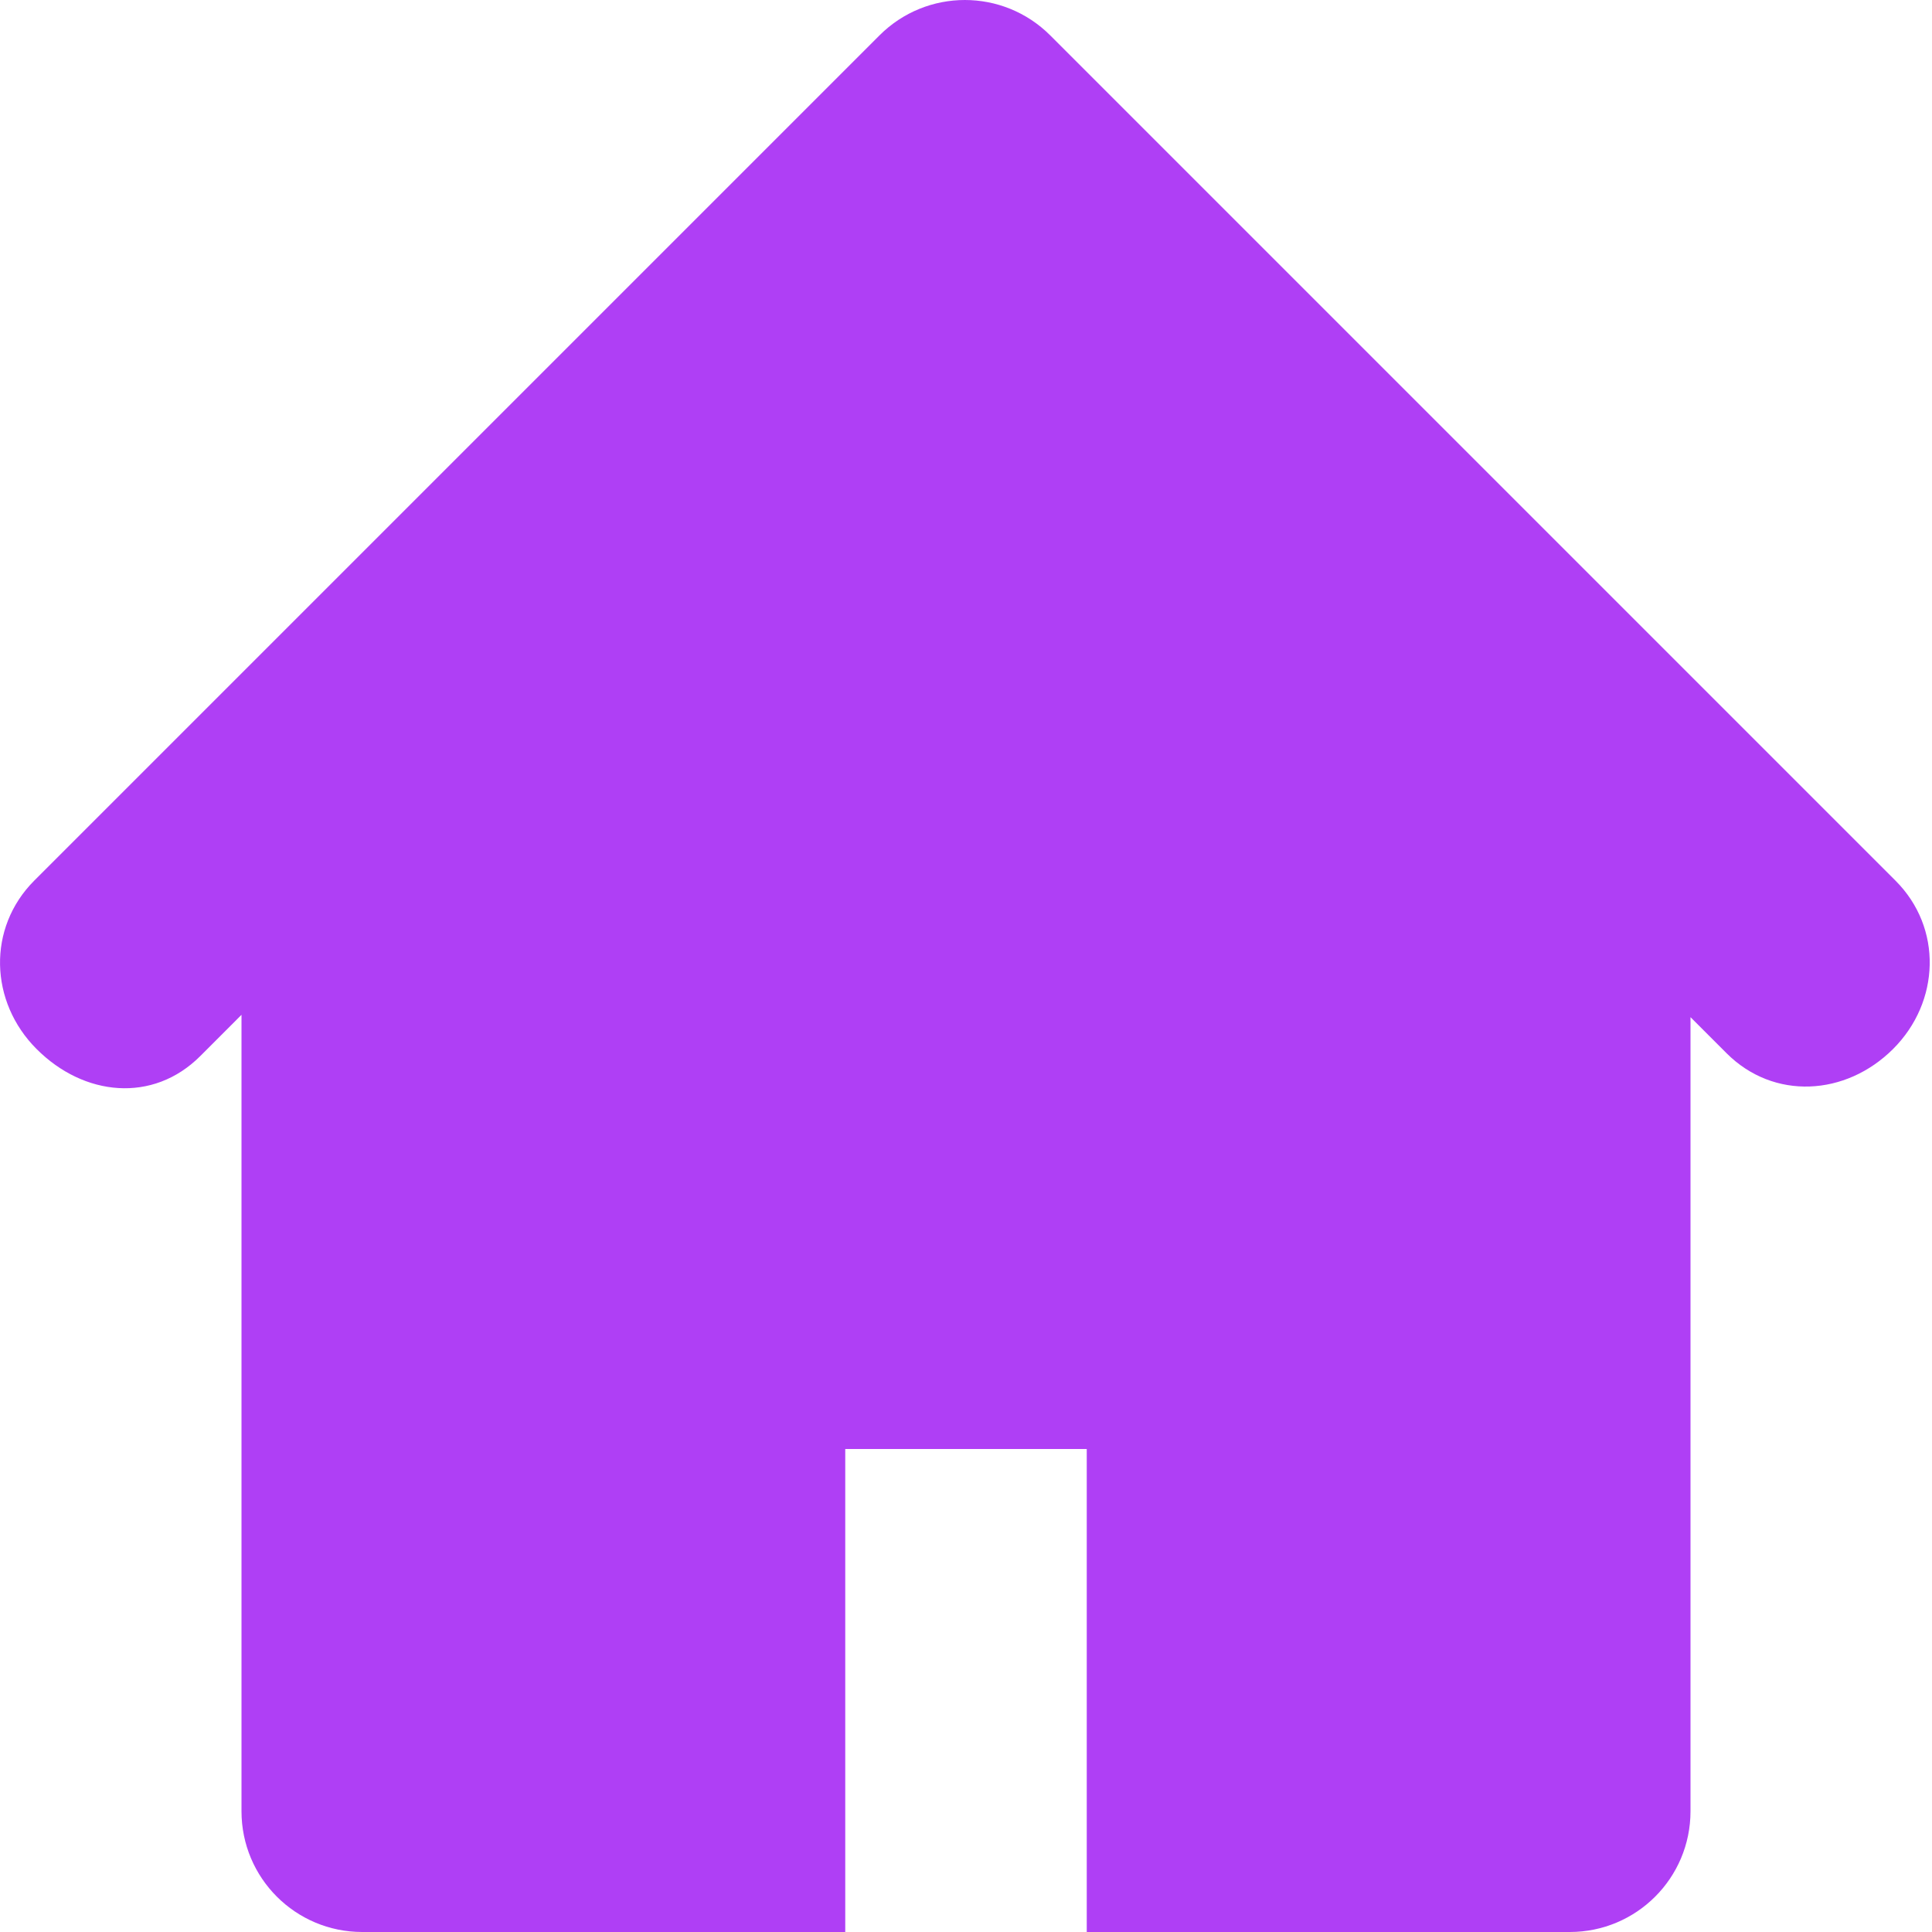
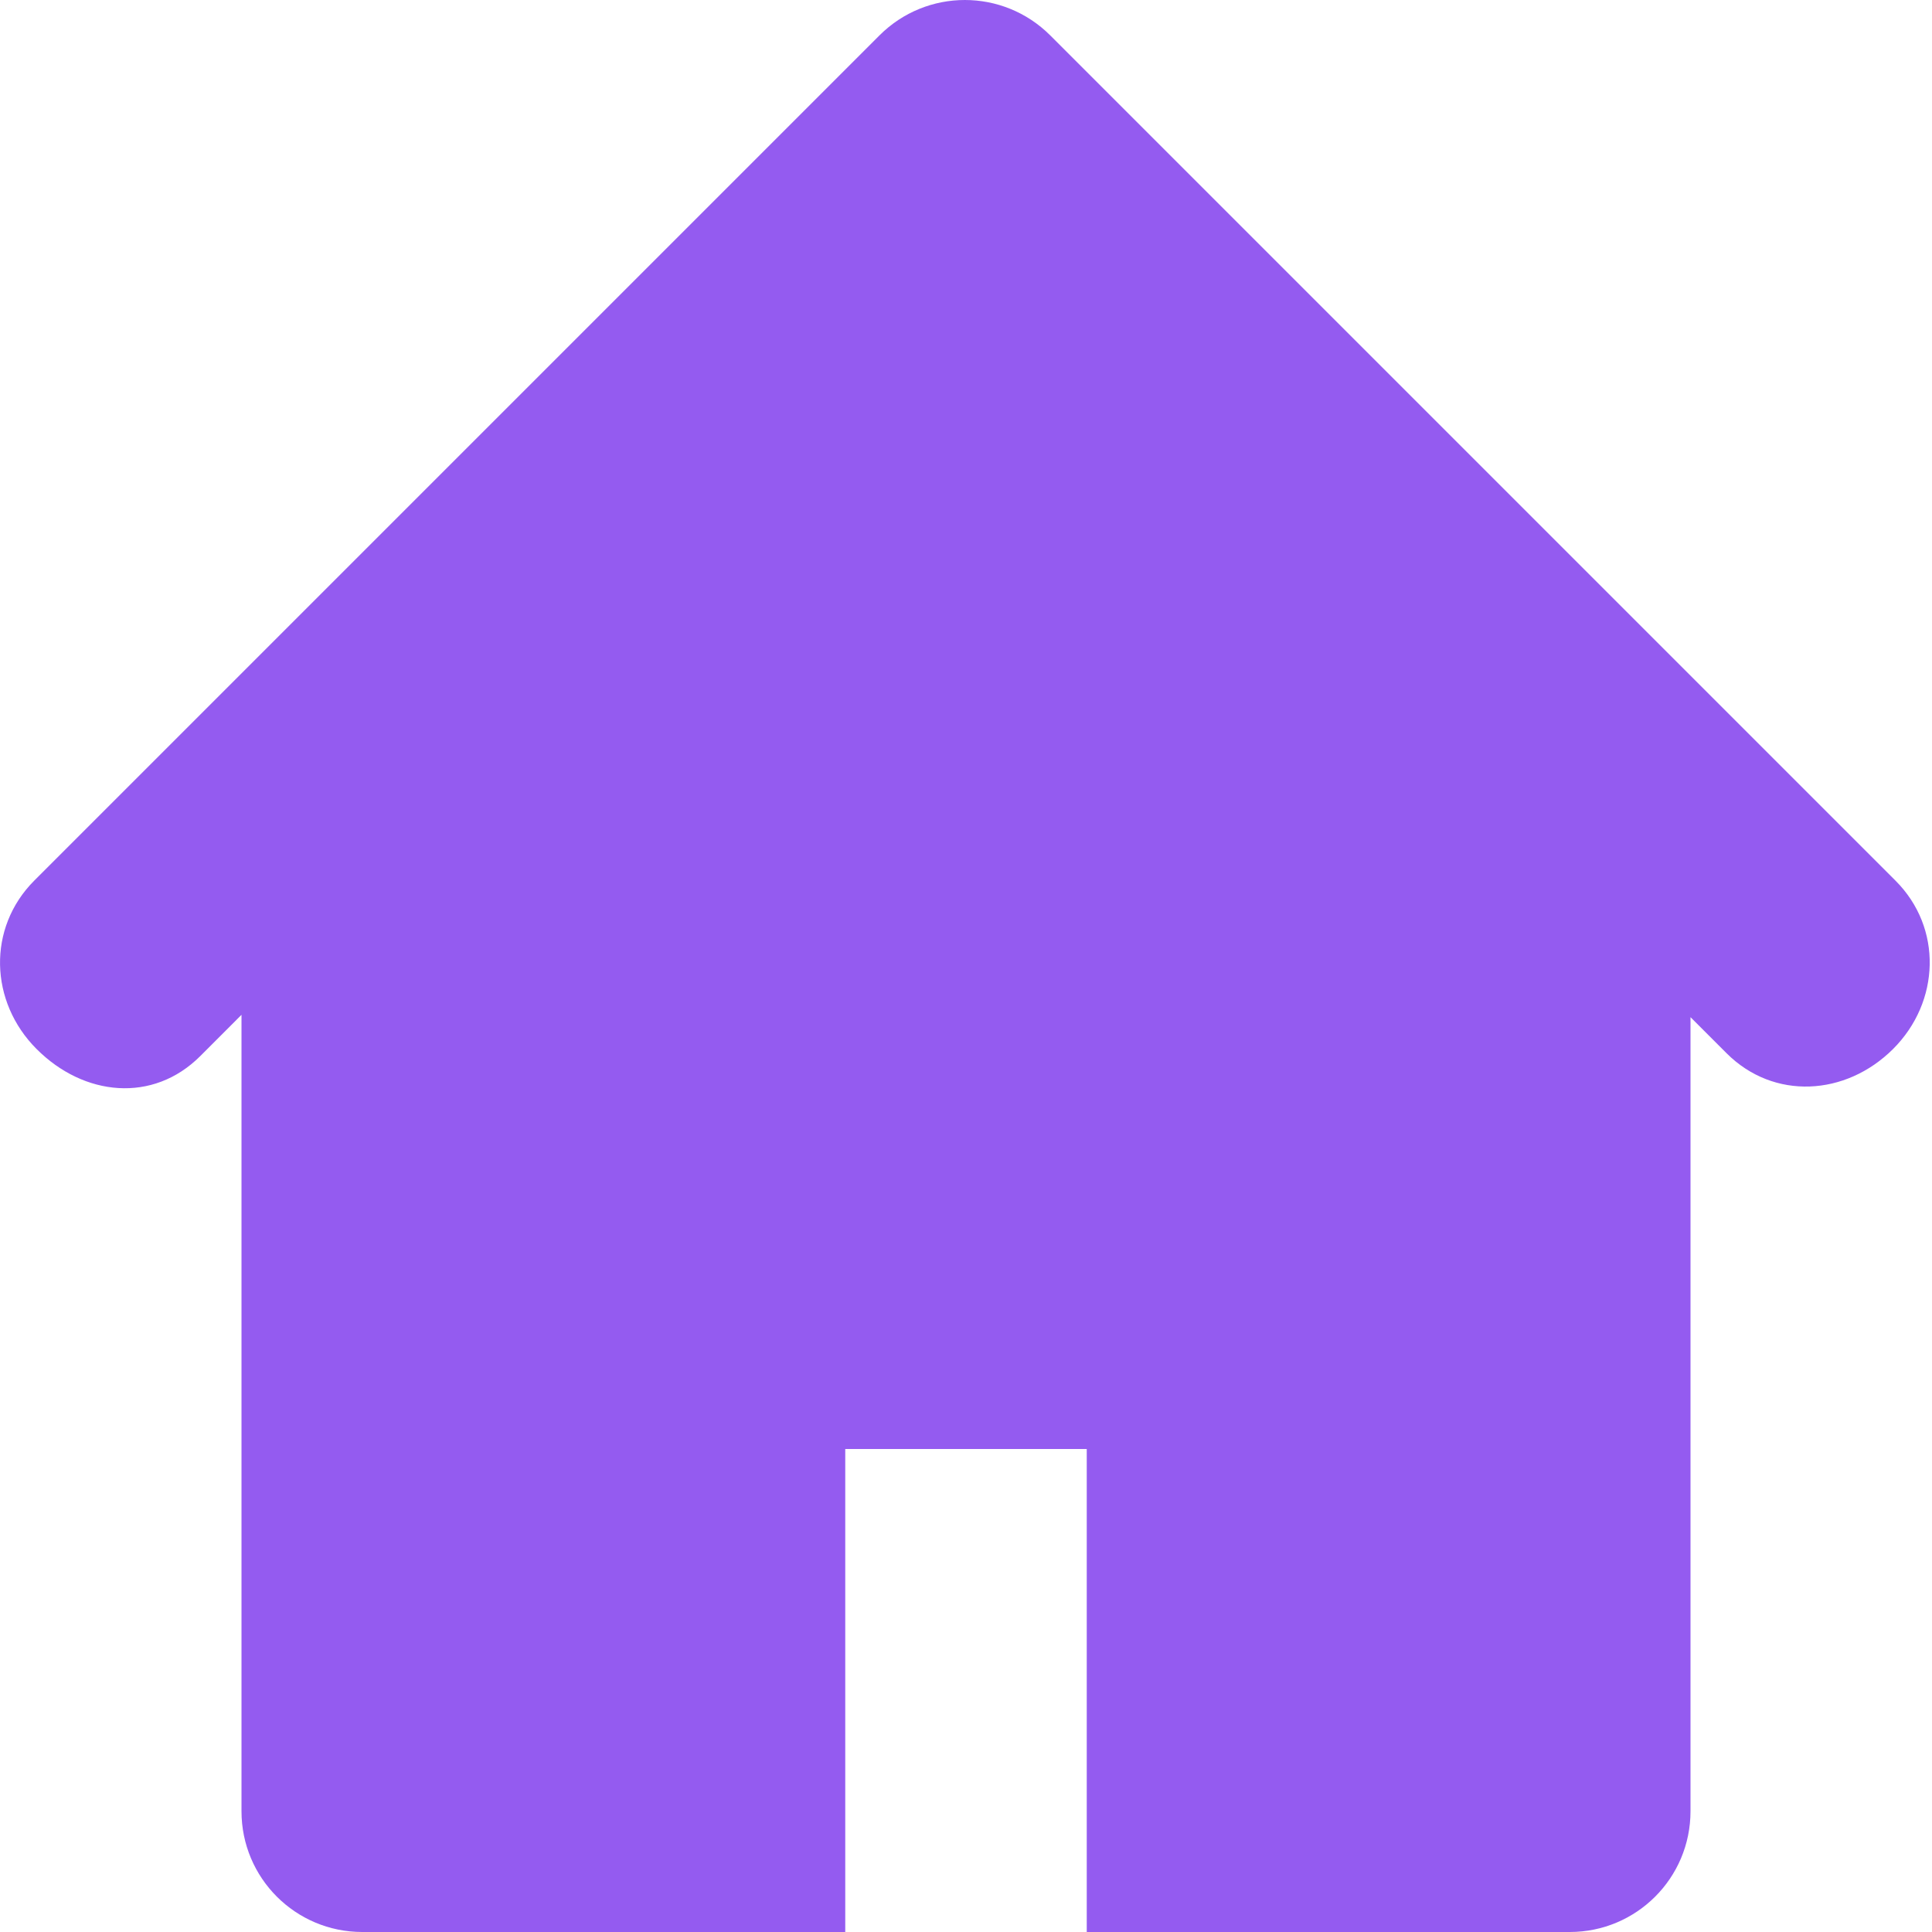
<svg xmlns="http://www.w3.org/2000/svg" version="1.0" id="Layer_1" width="800px" height="800px" viewBox="0 0 64 64" enable-background="new 0 0 64 64" xml:space="preserve" fill="#000000">
  <g id="SVGRepo_bgCarrier" stroke-width="0" />
  <g id="SVGRepo_tracerCarrier" stroke-linecap="round" stroke-linejoin="round" />
  <g id="SVGRepo_iconCarrier">
-     <path fill="#af3ff5" d="M62.79,29.172l-28-28C34.009,0.391,32.985,0,31.962,0s-2.047,0.391-2.828,1.172l-28,28 c-1.562,1.566-1.484,4.016,0.078,5.578c1.566,1.57,3.855,1.801,5.422,0.234L8,33.617V60c0,2.211,1.789,4,4,4h16V48h8v16h16 c2.211,0,4-1.789,4-4V33.695l1.195,1.195c1.562,1.562,3.949,1.422,5.516-0.141C64.274,33.188,64.356,30.734,62.79,29.172z" />
+     <path fill="#945bf0" d="M62.79,29.172l-28-28C34.009,0.391,32.985,0,31.962,0s-2.047,0.391-2.828,1.172l-28,28 c-1.562,1.566-1.484,4.016,0.078,5.578c1.566,1.57,3.855,1.801,5.422,0.234L8,33.617V60c0,2.211,1.789,4,4,4h16V48h8v16h16 c2.211,0,4-1.789,4-4V33.695l1.195,1.195c1.562,1.562,3.949,1.422,5.516-0.141C64.274,33.188,64.356,30.734,62.79,29.172z" />
  </g>
</svg>
